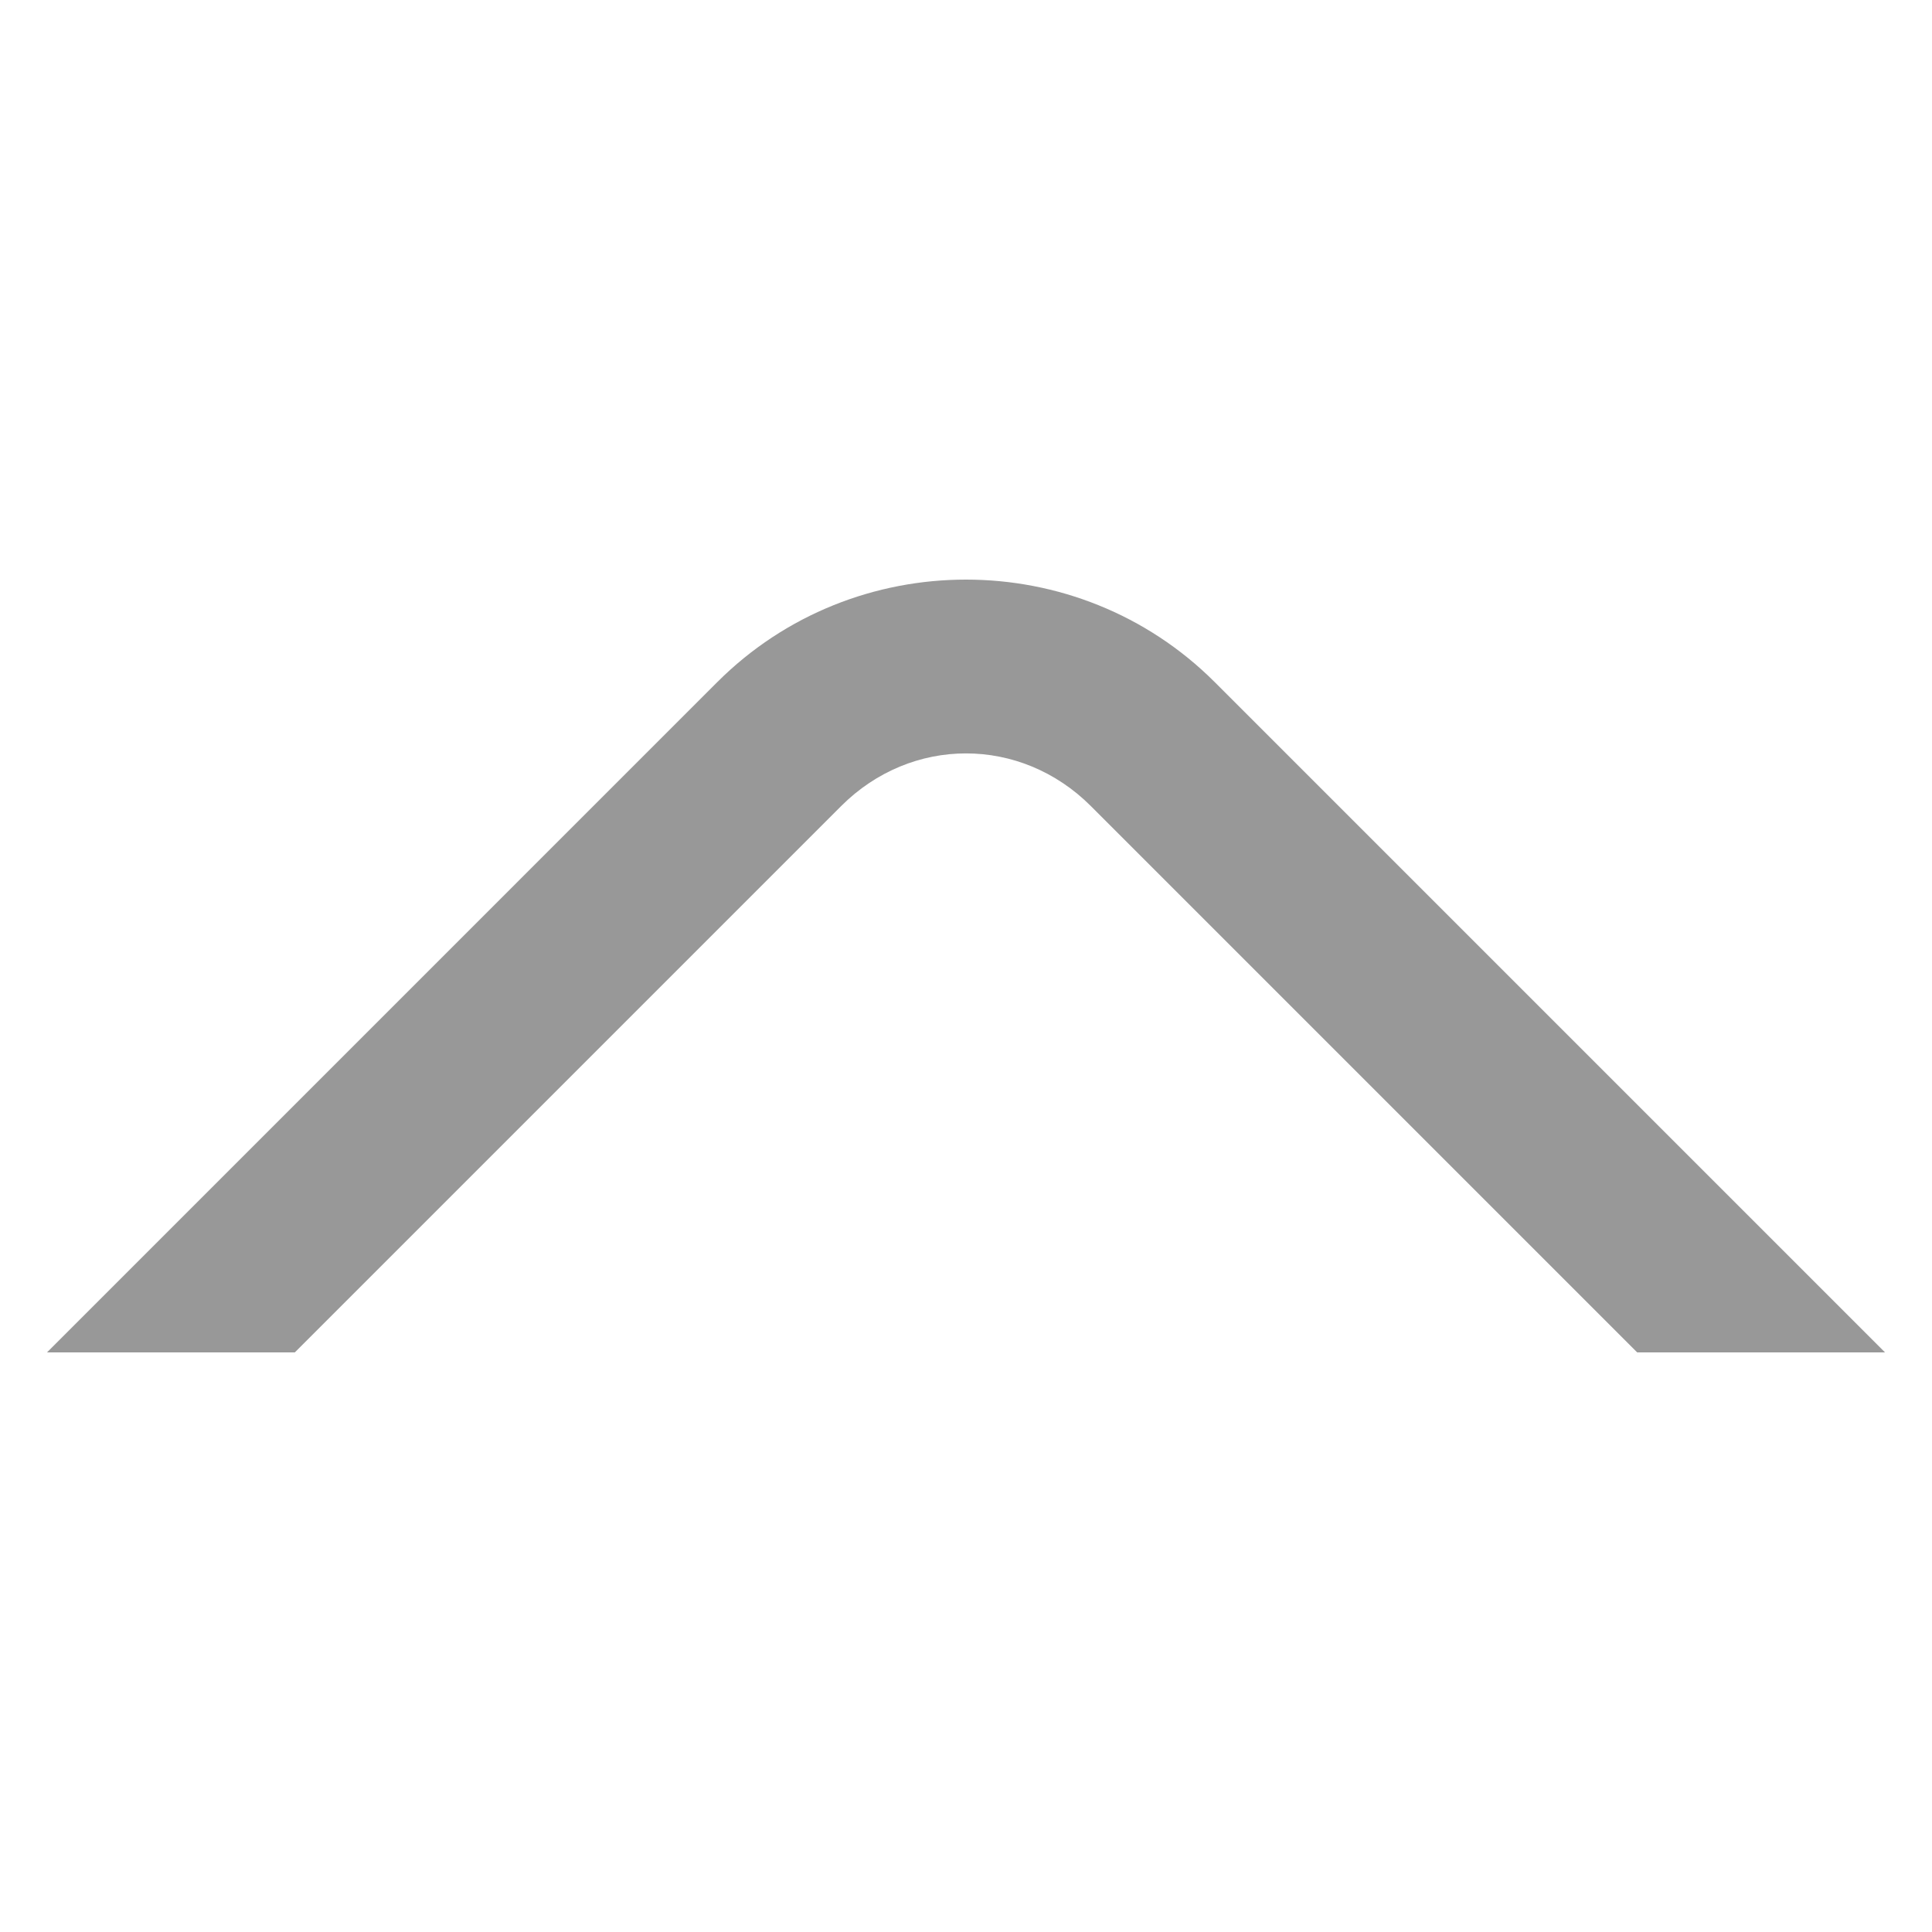
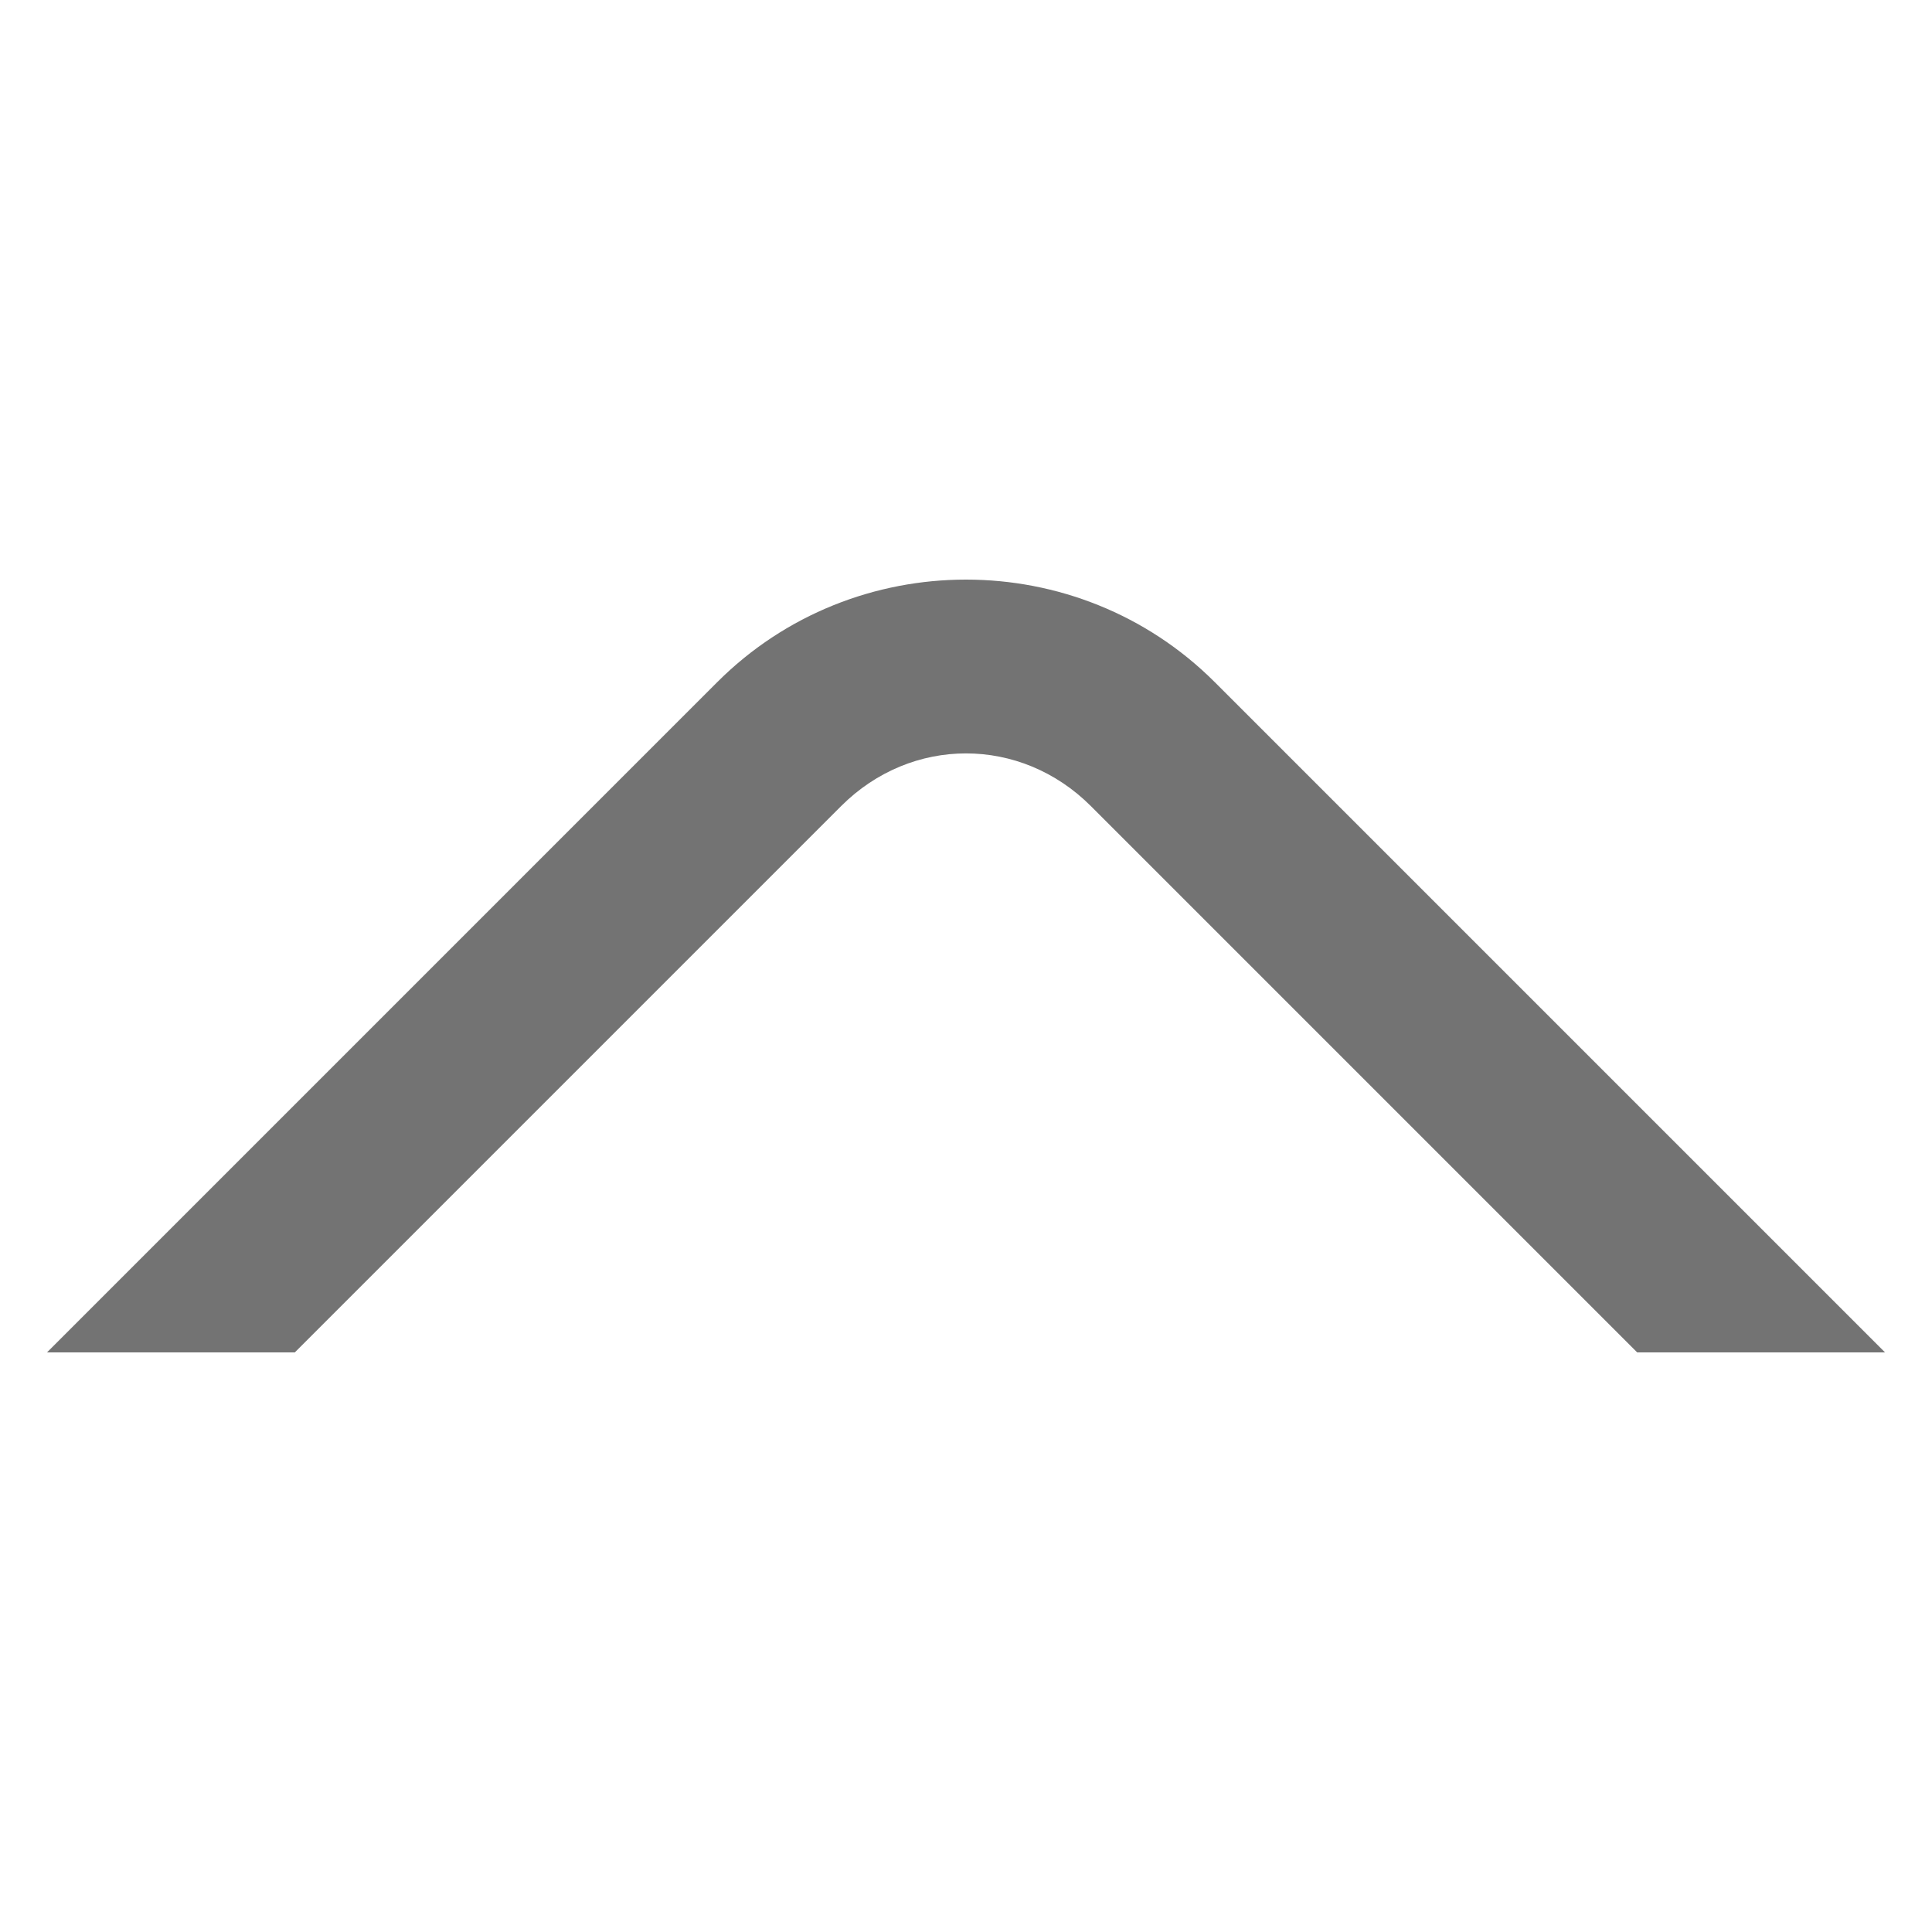
<svg xmlns="http://www.w3.org/2000/svg" width="1000" height="1000" viewBox="0 0 264.583 264.583" version="1.1" id="svg5" xml:space="preserve">
  <defs id="defs2" />
  <g id="layer1">
-     <path id="rect354" style="color:#000000;fill:#323233;fill-opacity:0.502;-inkscape-stroke:none;paint-order:stroke fill markers" d="m 132.292,79.375 c -12.353,-9e-6 -24.706,4.682 -34.07,14.046 L 6.435,185.208 H 40.376 l 74.817,-74.817 c 9.619,-9.619 24.579,-9.619 34.198,0 l 74.817,74.817 h 33.941 L 166.361,93.421 C 156.998,84.057 144.645,79.375 132.292,79.375 Z" />
+     <path id="rect354" style="color:#000000;fill:#282828;fill-opacity:0.65;-inkscape-stroke:none;paint-order:stroke fill markers" d="m 132.292,79.375 c -12.353,-9e-6 -24.706,4.682 -34.07,14.046 L 6.435,185.208 H 40.376 l 74.817,-74.817 c 9.619,-9.619 24.579,-9.619 34.198,0 l 74.817,74.817 h 33.941 L 166.361,93.421 C 156.998,84.057 144.645,79.375 132.292,79.375 Z" />
  </g>
</svg>
